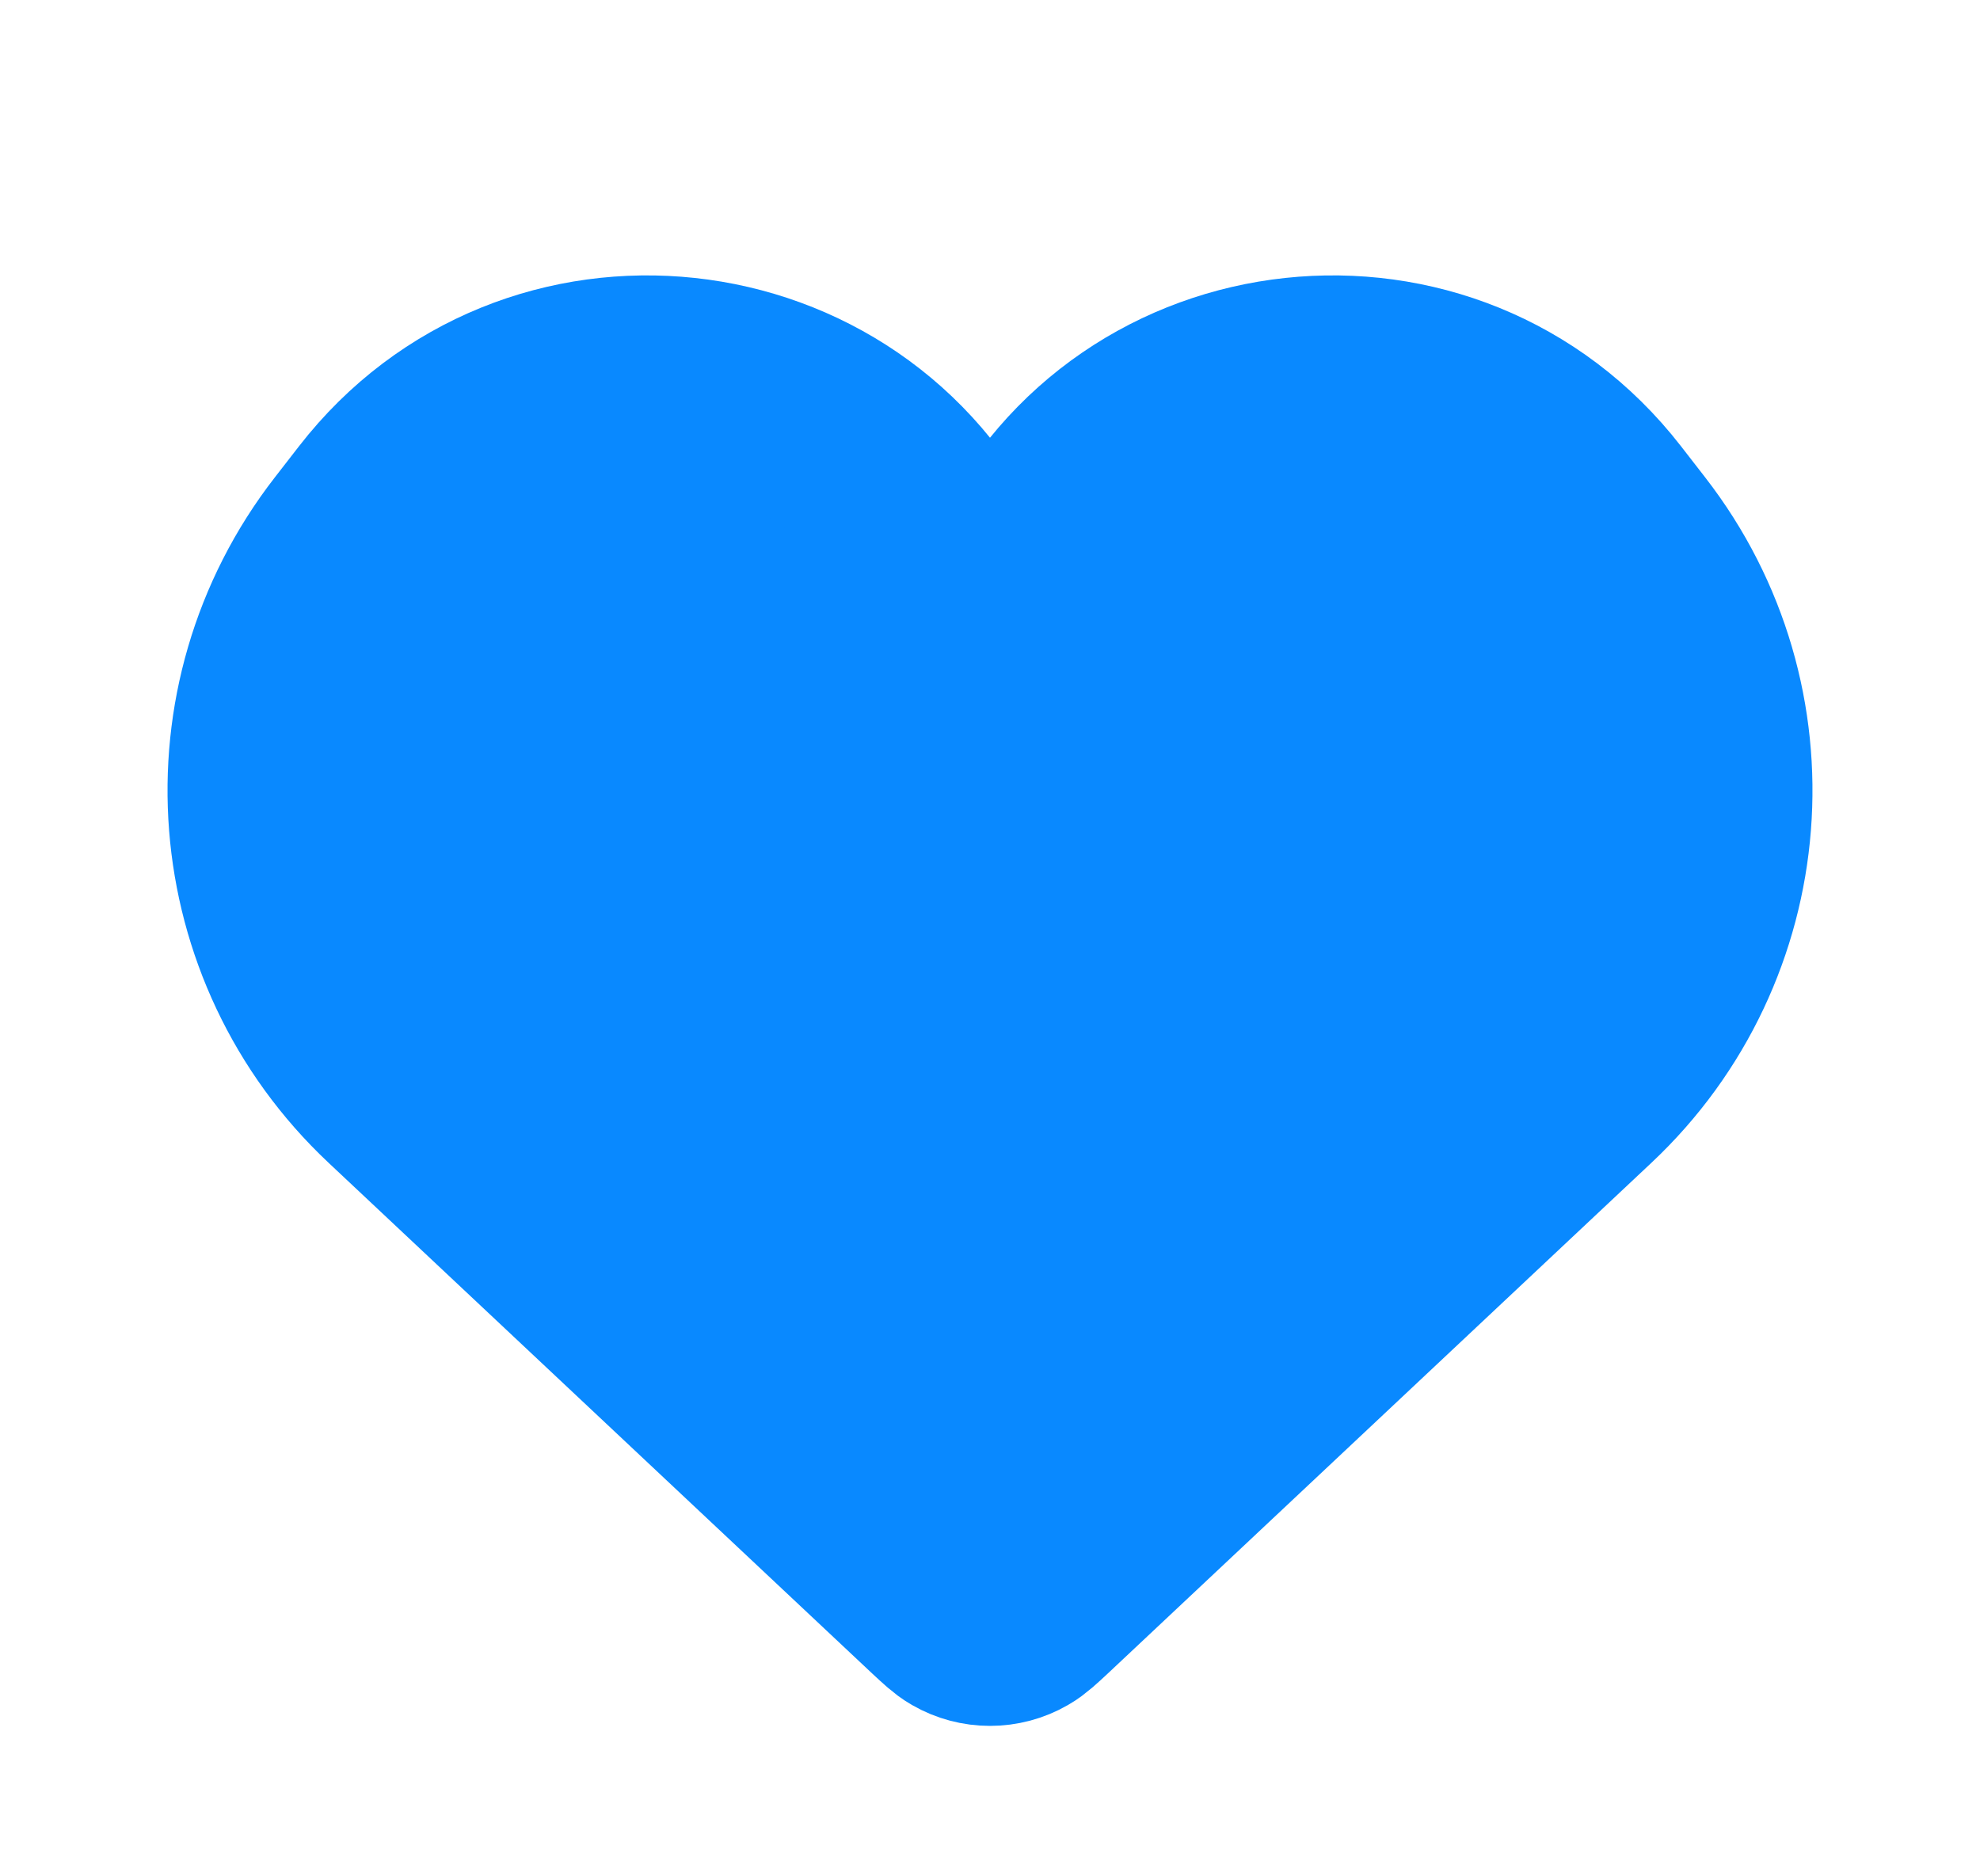
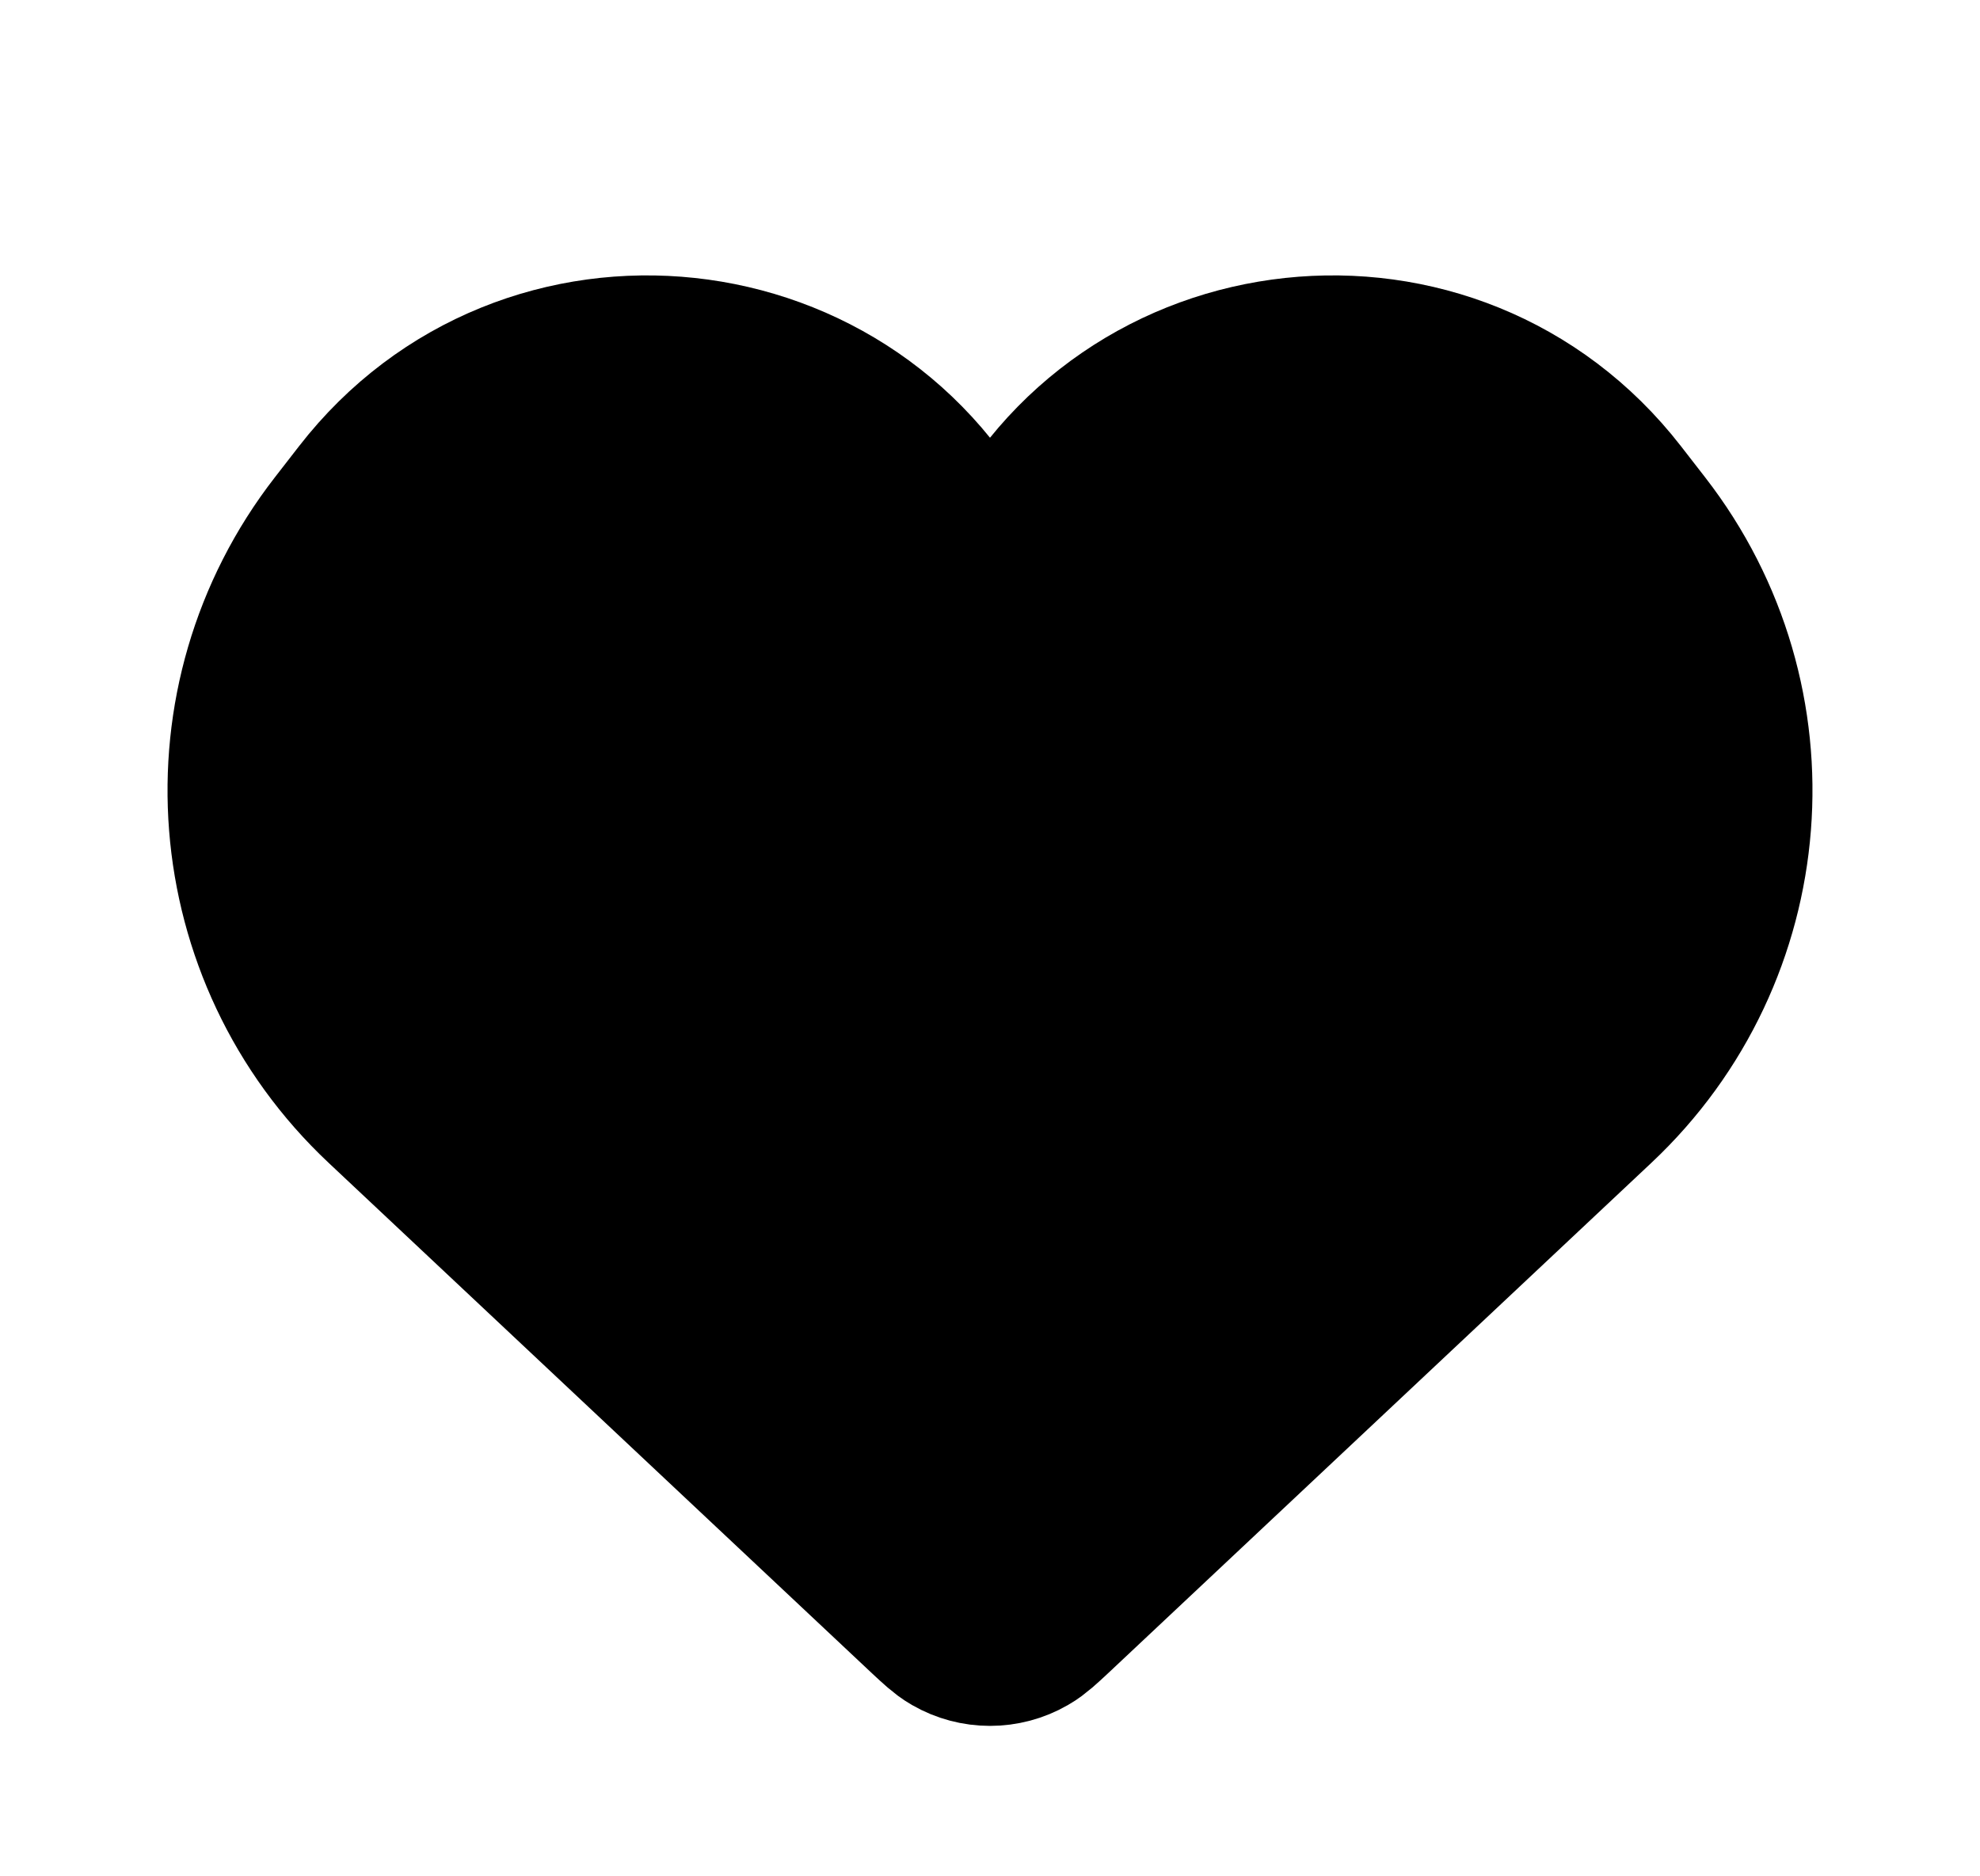
<svg xmlns="http://www.w3.org/2000/svg" width="19" height="18" viewBox="0 0 19 18" fill="none">
  <g id="Favorite_fill">
-     <path id="Vector 15" d="M3.838 10.431L9.052 15.33L9.052 15.33C9.151 15.422 9.2 15.468 9.251 15.497C9.405 15.586 9.595 15.586 9.749 15.497C9.8 15.468 9.849 15.422 9.948 15.33L15.162 10.431C16.629 9.053 16.807 6.785 15.573 5.195L15.341 4.896C13.865 2.993 10.902 3.312 9.865 5.485C9.718 5.792 9.282 5.792 9.135 5.485C8.098 3.312 5.135 2.993 3.659 4.896L3.427 5.195C2.193 6.785 2.371 9.053 3.838 10.431Z" fill="#0989FF" stroke="#0989FF" stroke-width="2" />
+     <path id="Vector 15" d="M3.838 10.431L9.052 15.33L9.052 15.33C9.151 15.422 9.2 15.468 9.251 15.497C9.405 15.586 9.595 15.586 9.749 15.497C9.8 15.468 9.849 15.422 9.948 15.33L15.162 10.431C16.629 9.053 16.807 6.785 15.573 5.195L15.341 4.896C13.865 2.993 10.902 3.312 9.865 5.485C9.718 5.792 9.282 5.792 9.135 5.485C8.098 3.312 5.135 2.993 3.659 4.896L3.427 5.195C2.193 6.785 2.371 9.053 3.838 10.431Z" fill="currentColor" stroke="currentColor" stroke-width="2" />
  </g>
</svg>
